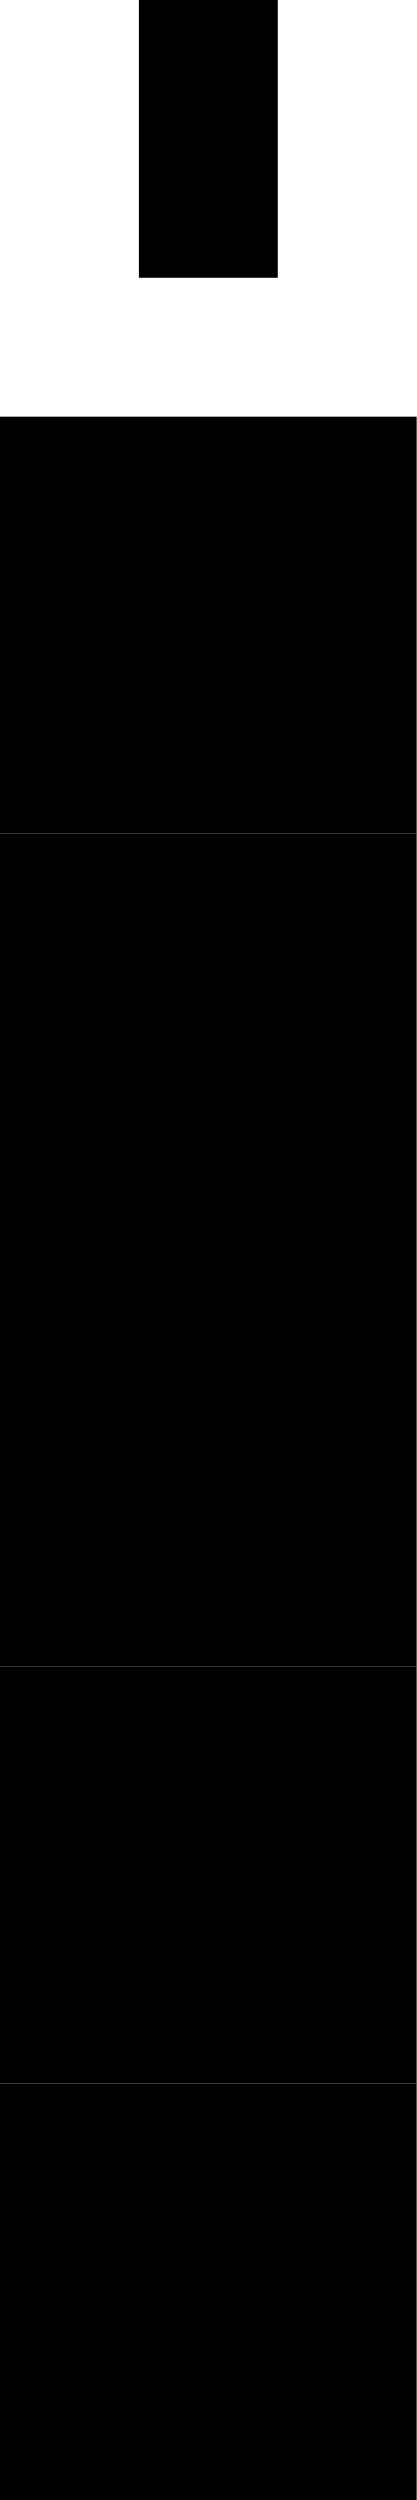
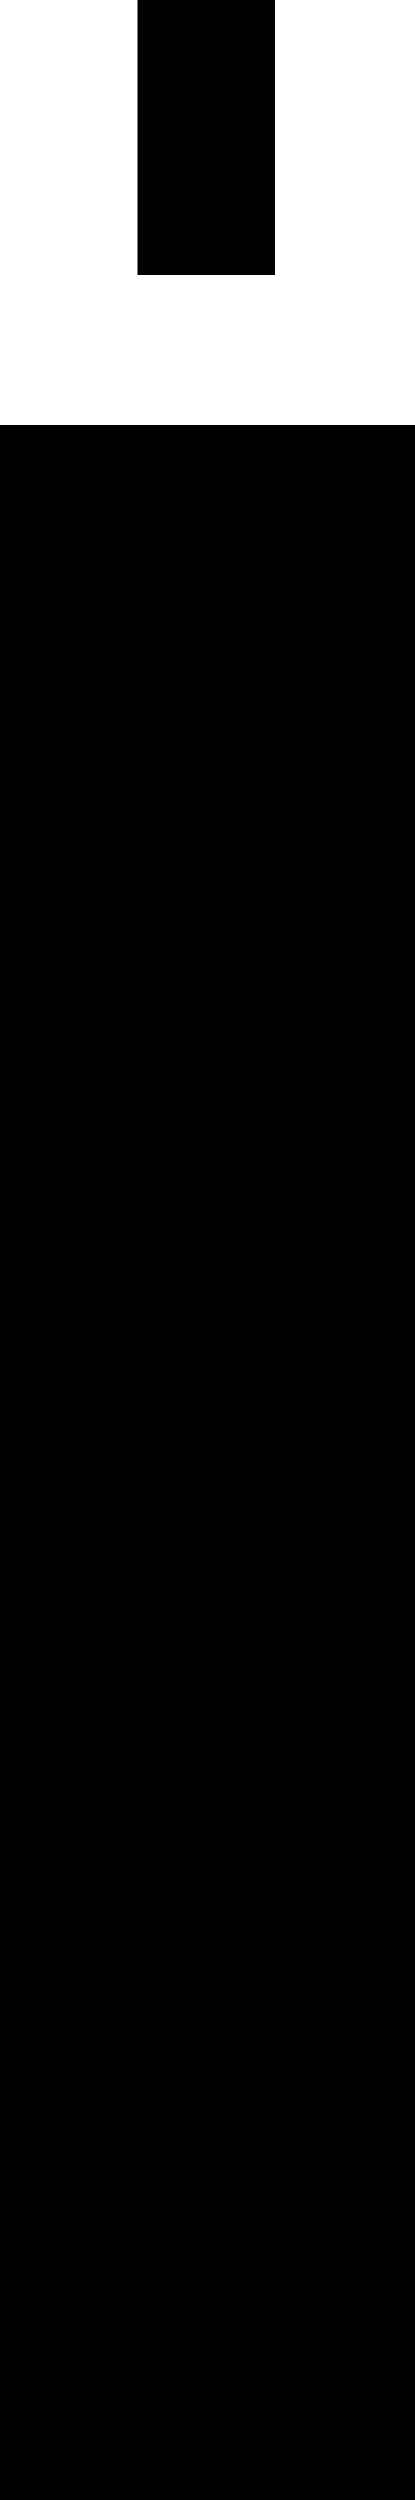
- <svg width="3" height="18">
-   <rect width="3" height="3" fill="black" x="0" y="15" />
-   <rect width="3" height="3" fill="black" x="0" y="12" />
-   <rect width="3" height="3" fill="black" x="0" y="9" />
-   <rect width="3" height="3" fill="black" x="0" y="6" />
-   <rect width="3" height="3" fill="black" x="0" y="3" />
-   <rect width="1" height="2" fill="black" x="1" y="0" />
+ <svg viewBox="0 0 166 1000">
+   <rect width="166" height="166" fill="black" x="0" y="834" />
+   <rect width="166" height="166" fill="black" x="0" y="668" />
+   <rect width="166" height="166" fill="black" x="0" y="502" />
+   <rect width="166" height="166" fill="black" x="0" y="336" />
+   <rect width="166" height="166" fill="black" x="0" y="170" />
+   <rect width="55" height="110" fill="black" x="55" y="0" />
</svg>
